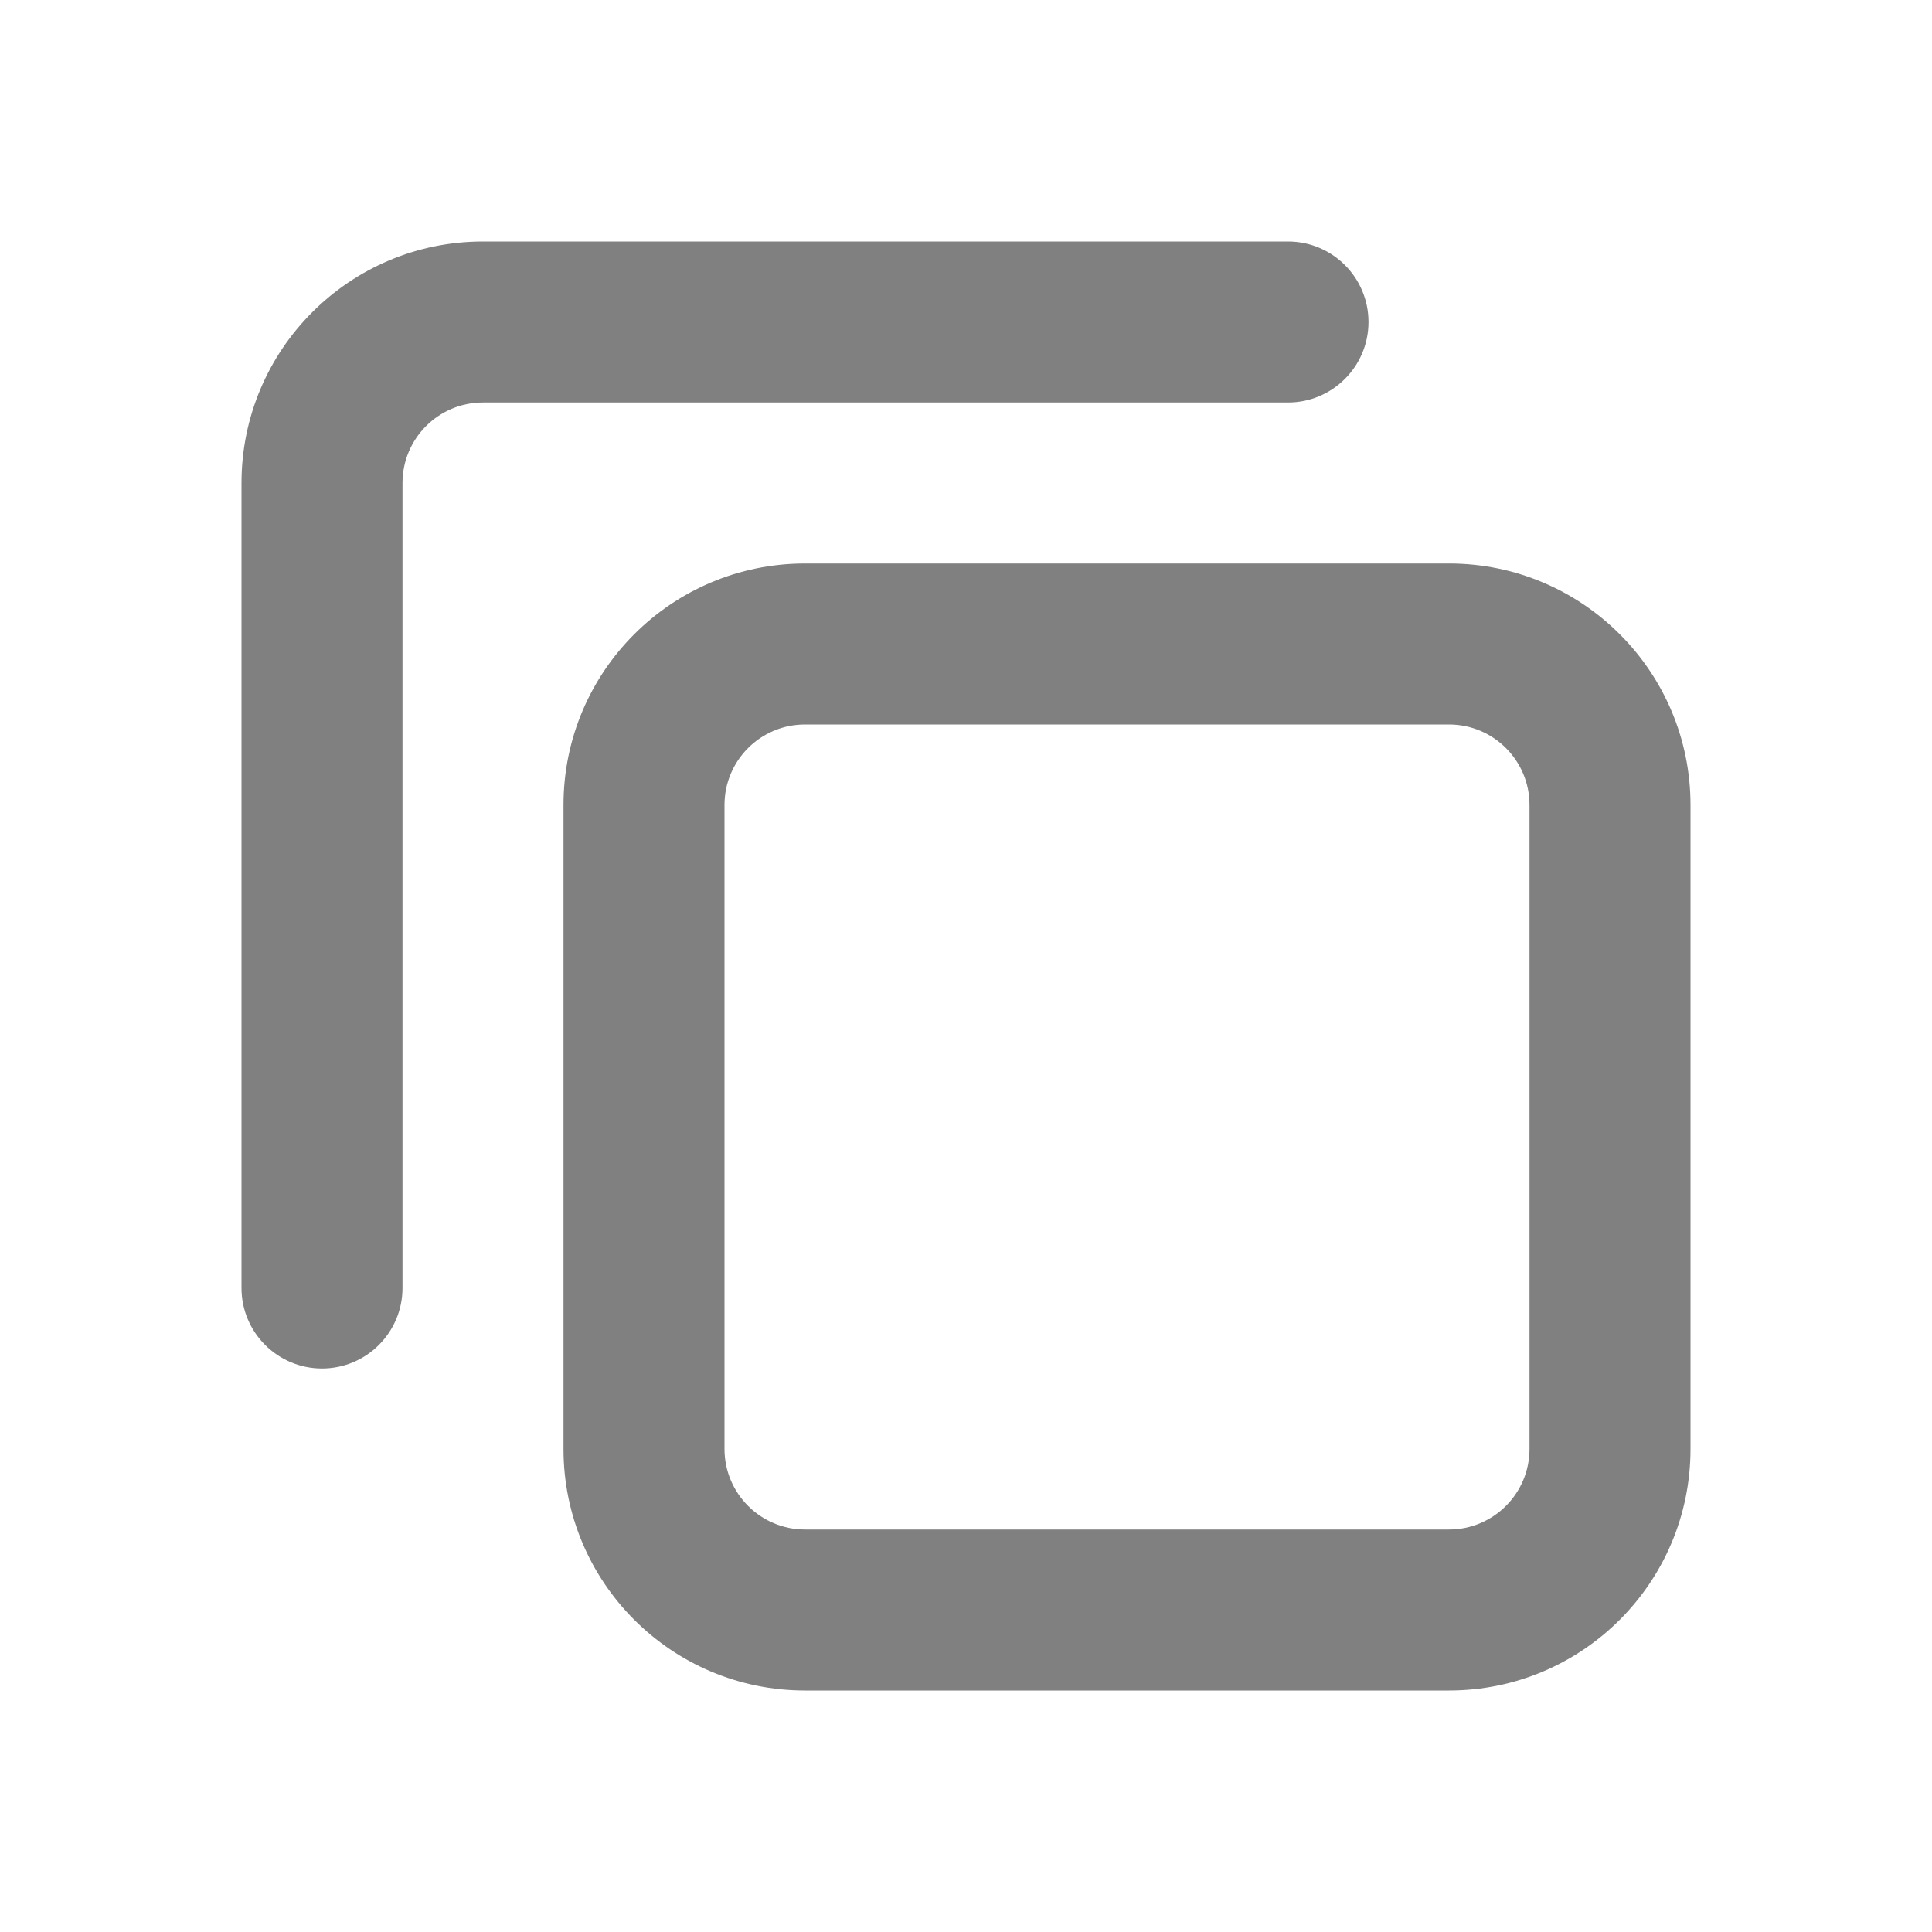
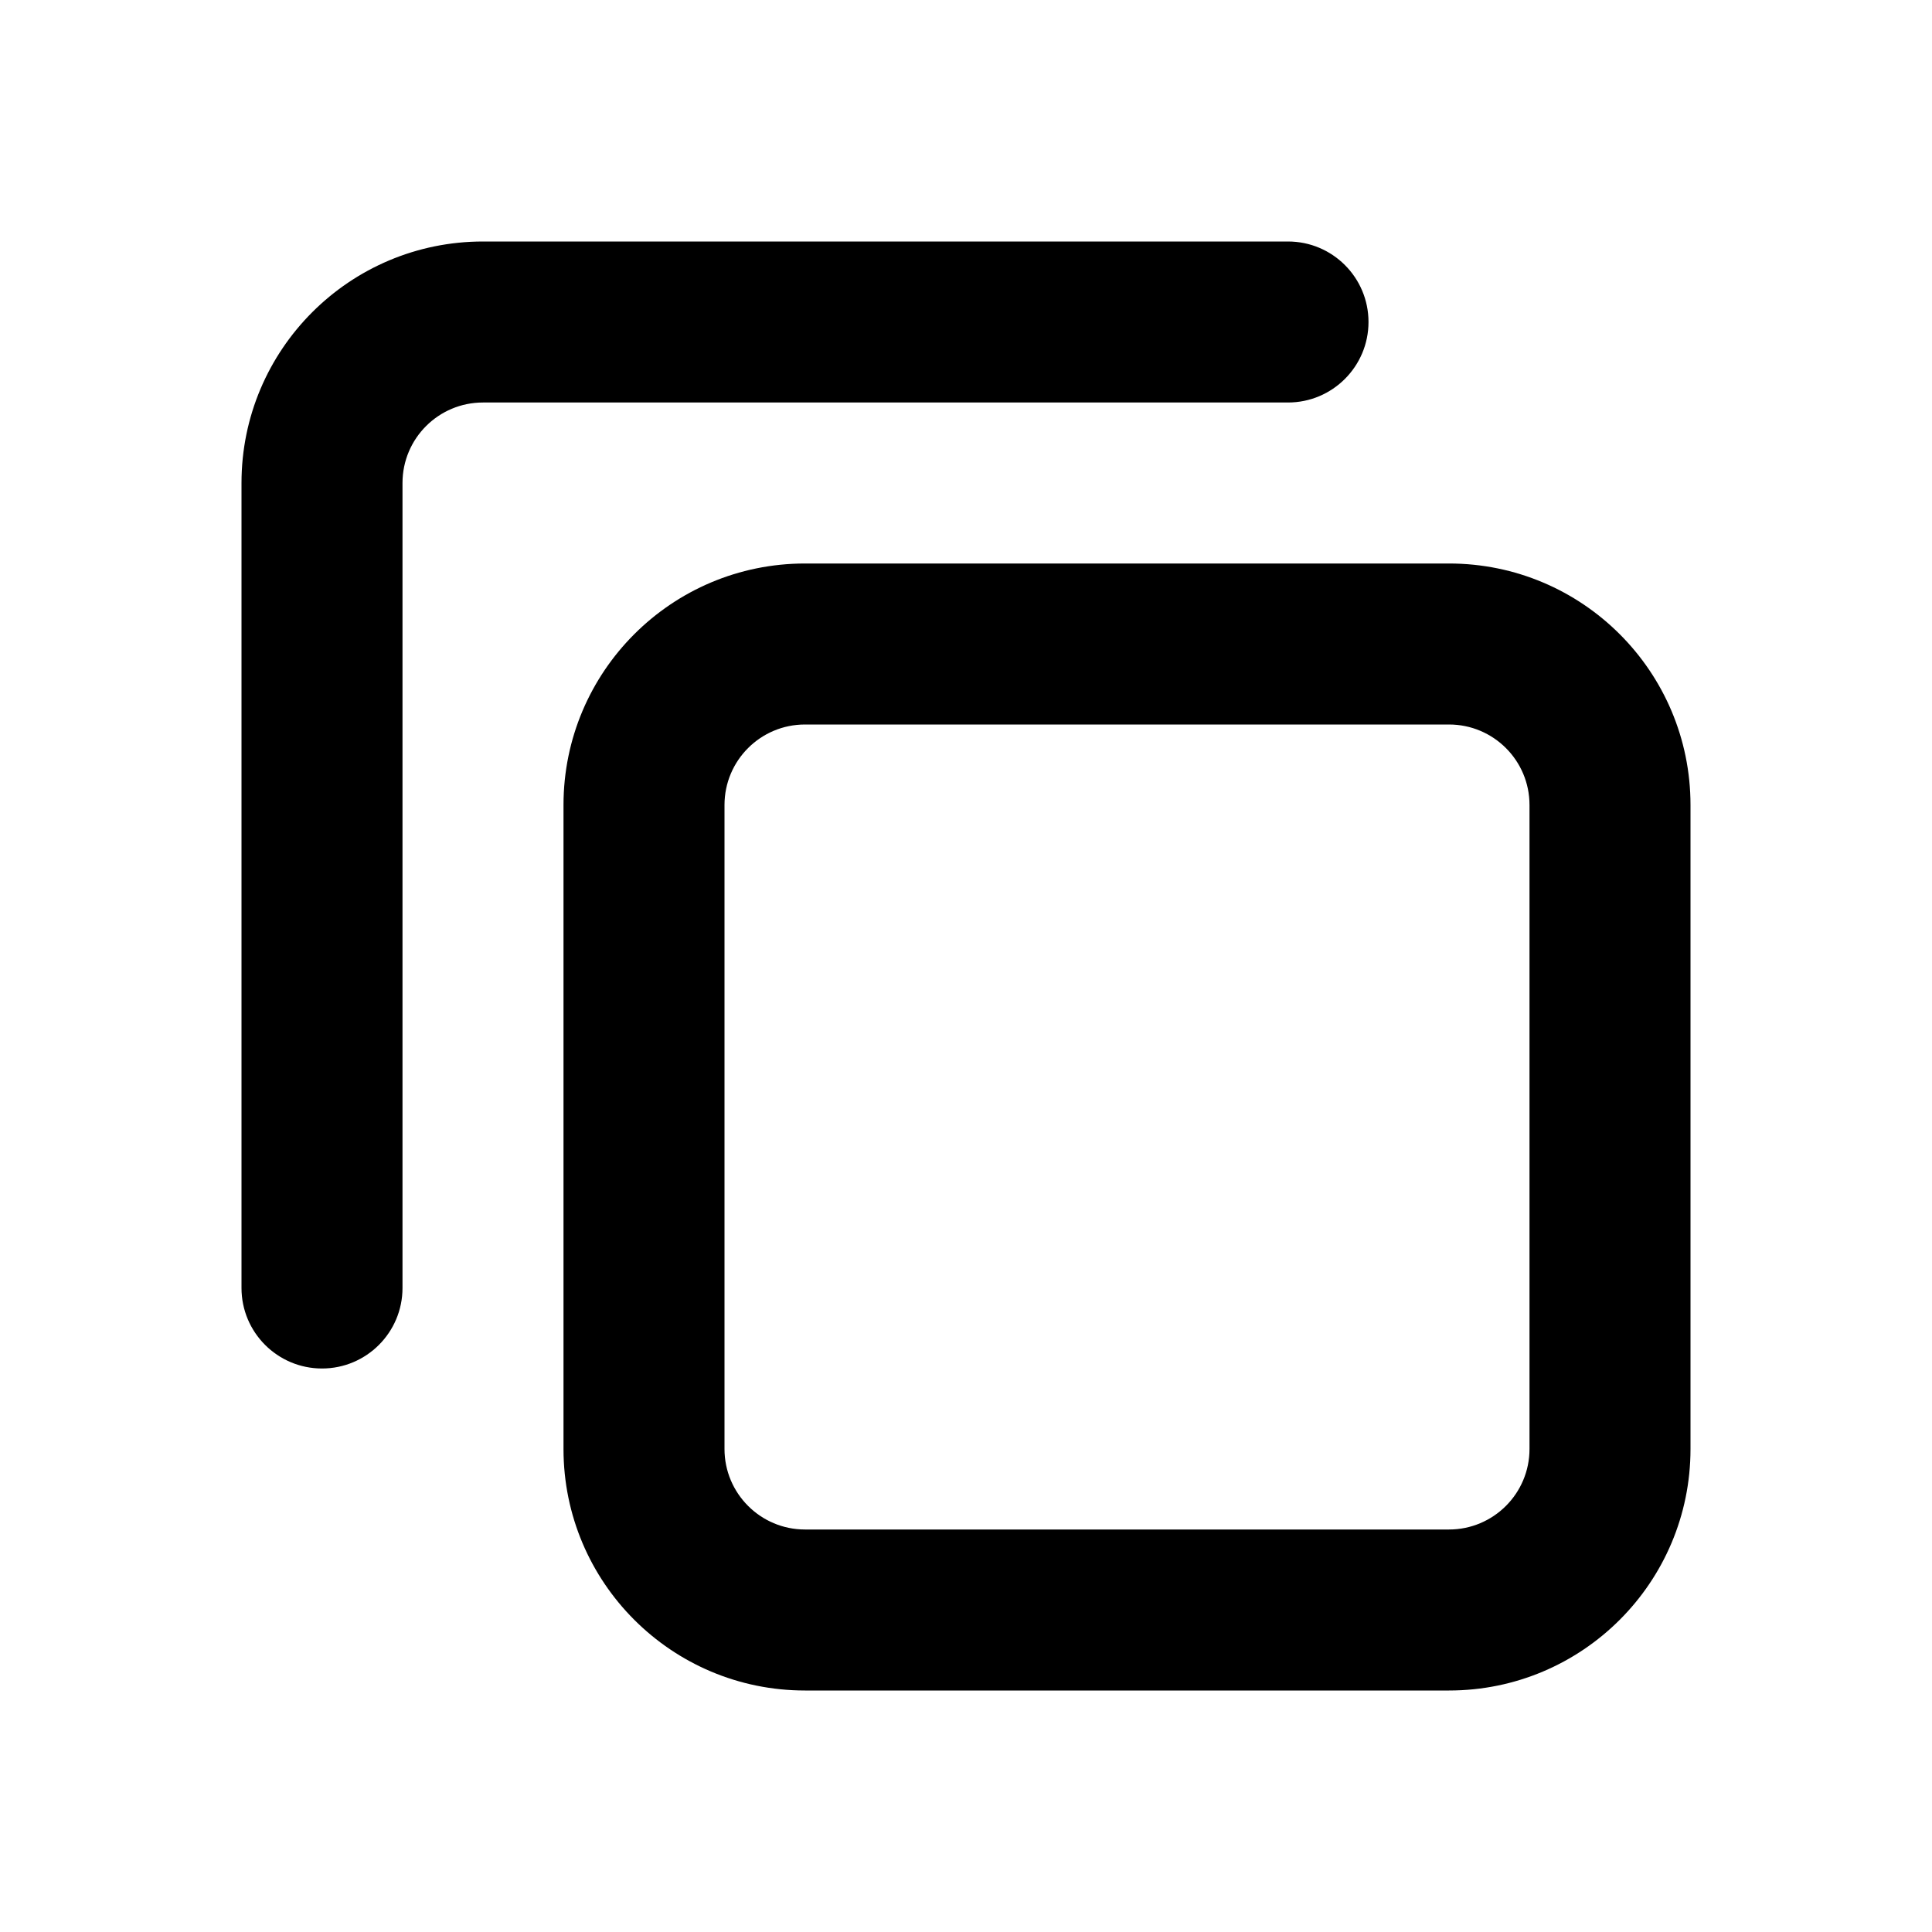
<svg xmlns="http://www.w3.org/2000/svg" width="24" height="24" viewBox="0 0 24 24" fill="none">
-   <path fill-rule="evenodd" clip-rule="evenodd" d="M10 9C9.448 9 9 9.447 9 10V18C9 18.552 9.448 19 10 19H18C18.552 19 19 18.552 19 18V10C19 9.447 18.552 9 18 9H10ZM7 10C7 8.343 8.343 7 10 7H18C19.657 7 21 8.343 21 10V18C21 19.657 19.657 21 18 21H10C8.343 21 7 19.657 7 18V10Z" fill="#808080" />
-   <path fill-rule="evenodd" clip-rule="evenodd" d="M17 4C17 3.447 16.552 3 16 3H6C4.343 3 3 4.343 3 6V16C3 16.552 3.448 17 4 17C4.552 17 5 16.552 5 16V6C5 5.447 5.448 5 6 5H16C16.552 5 17 4.552 17 4Z" fill="#808080" />
+   <path fill-rule="evenodd" clip-rule="evenodd" d="M10 9C9.448 9 9 9.447 9 10V18C9 18.552 9.448 19 10 19H18C18.552 19 19 18.552 19 18V10C19 9.447 18.552 9 18 9H10ZM7 10C7 8.343 8.343 7 10 7H18C19.657 7 21 8.343 21 10V18C21 19.657 19.657 21 18 21H10C8.343 21 7 19.657 7 18V10Z" fill="currentColor" />
+   <path fill-rule="evenodd" clip-rule="evenodd" d="M17 4C17 3.447 16.552 3 16 3H6C4.343 3 3 4.343 3 6V16C3 16.552 3.448 17 4 17C4.552 17 5 16.552 5 16V6C5 5.447 5.448 5 6 5H16C16.552 5 17 4.552 17 4Z" fill="currentColor" />
</svg>
